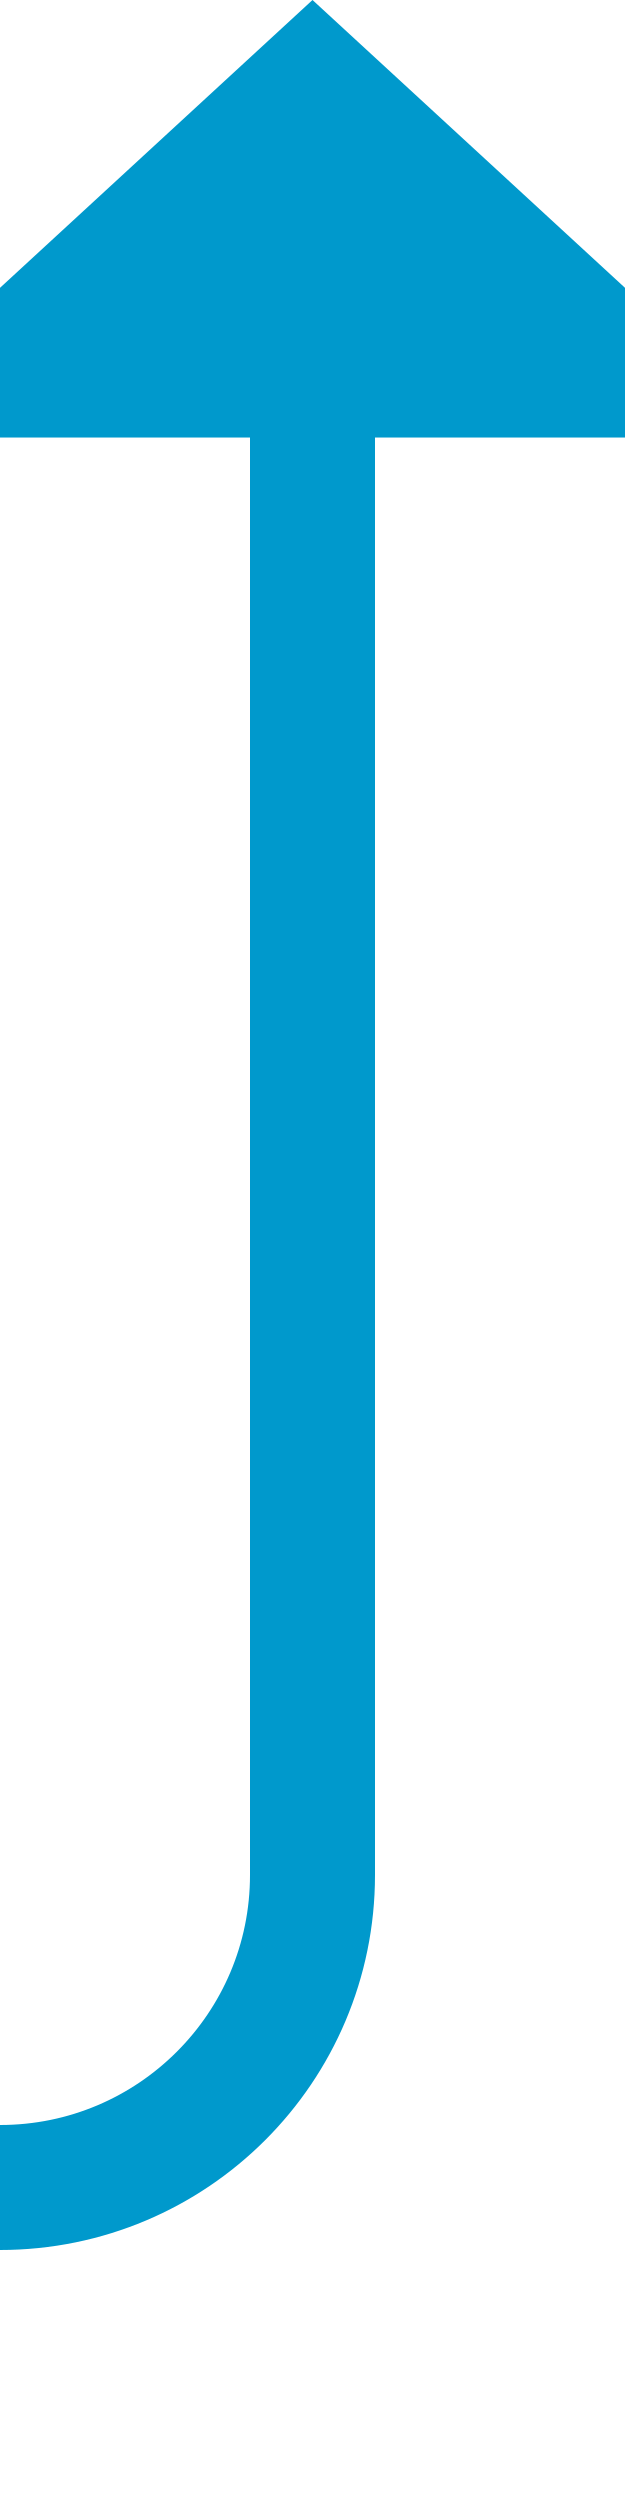
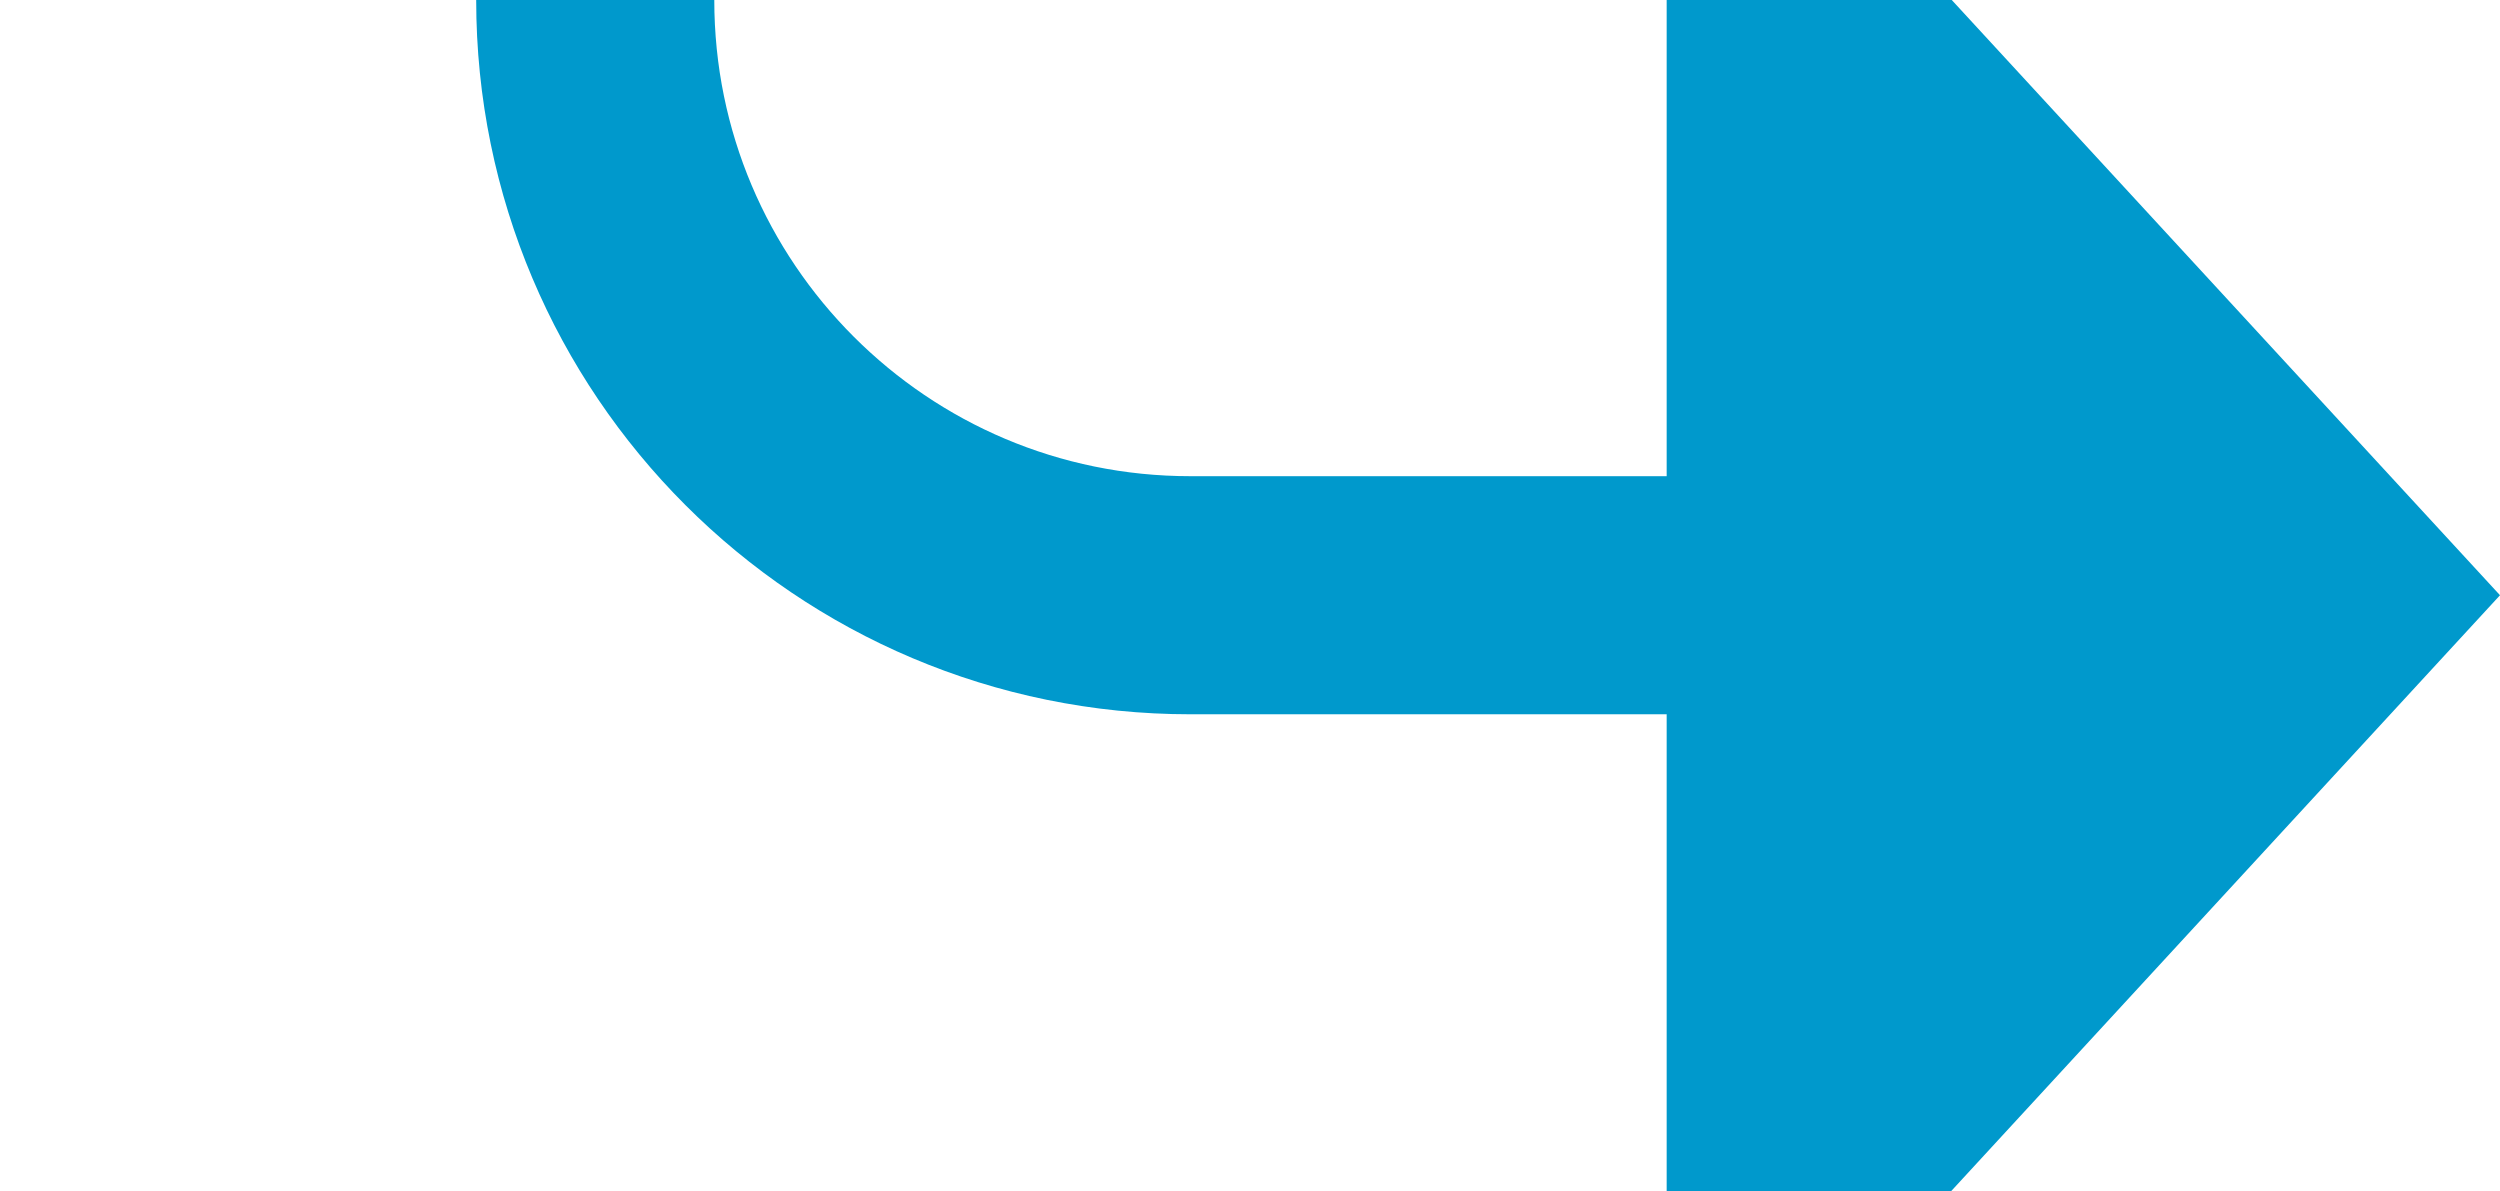
- <svg xmlns="http://www.w3.org/2000/svg" version="1.1" width="10px" height="40px" preserveAspectRatio="xMidYMin meet" viewBox="309 2128  8 40">
-   <path d="M 149 2352  L 149 2168  A 5 5 0 0 1 154 2163 L 308 2163  A 5 5 0 0 0 313 2158 L 313 2134  " stroke-width="2" stroke="#0099cc" fill="none" />
-   <path d="M 320.6 2135  L 313 2128  L 305.4 2135  L 320.6 2135  Z " fill-rule="nonzero" fill="#0099cc" stroke="none" />
+ <svg xmlns="http://www.w3.org/2000/svg" version="1.1" width="21px" height="10px" preserveAspectRatio="xMinYMid meet" viewBox="585 514  21 8">
+   <path d="M 478 365  L 585 365  A 5 5 0 0 1 590 370 L 590 513  A 5 5 0 0 0 595 518 L 600 518  " stroke-width="2" stroke="#0099cc" fill="none" />
+   <path d="M 599 525.6  L 606 518  L 599 510.4  L 599 525.6  Z " fill-rule="nonzero" fill="#0099cc" stroke="none" />
</svg>
